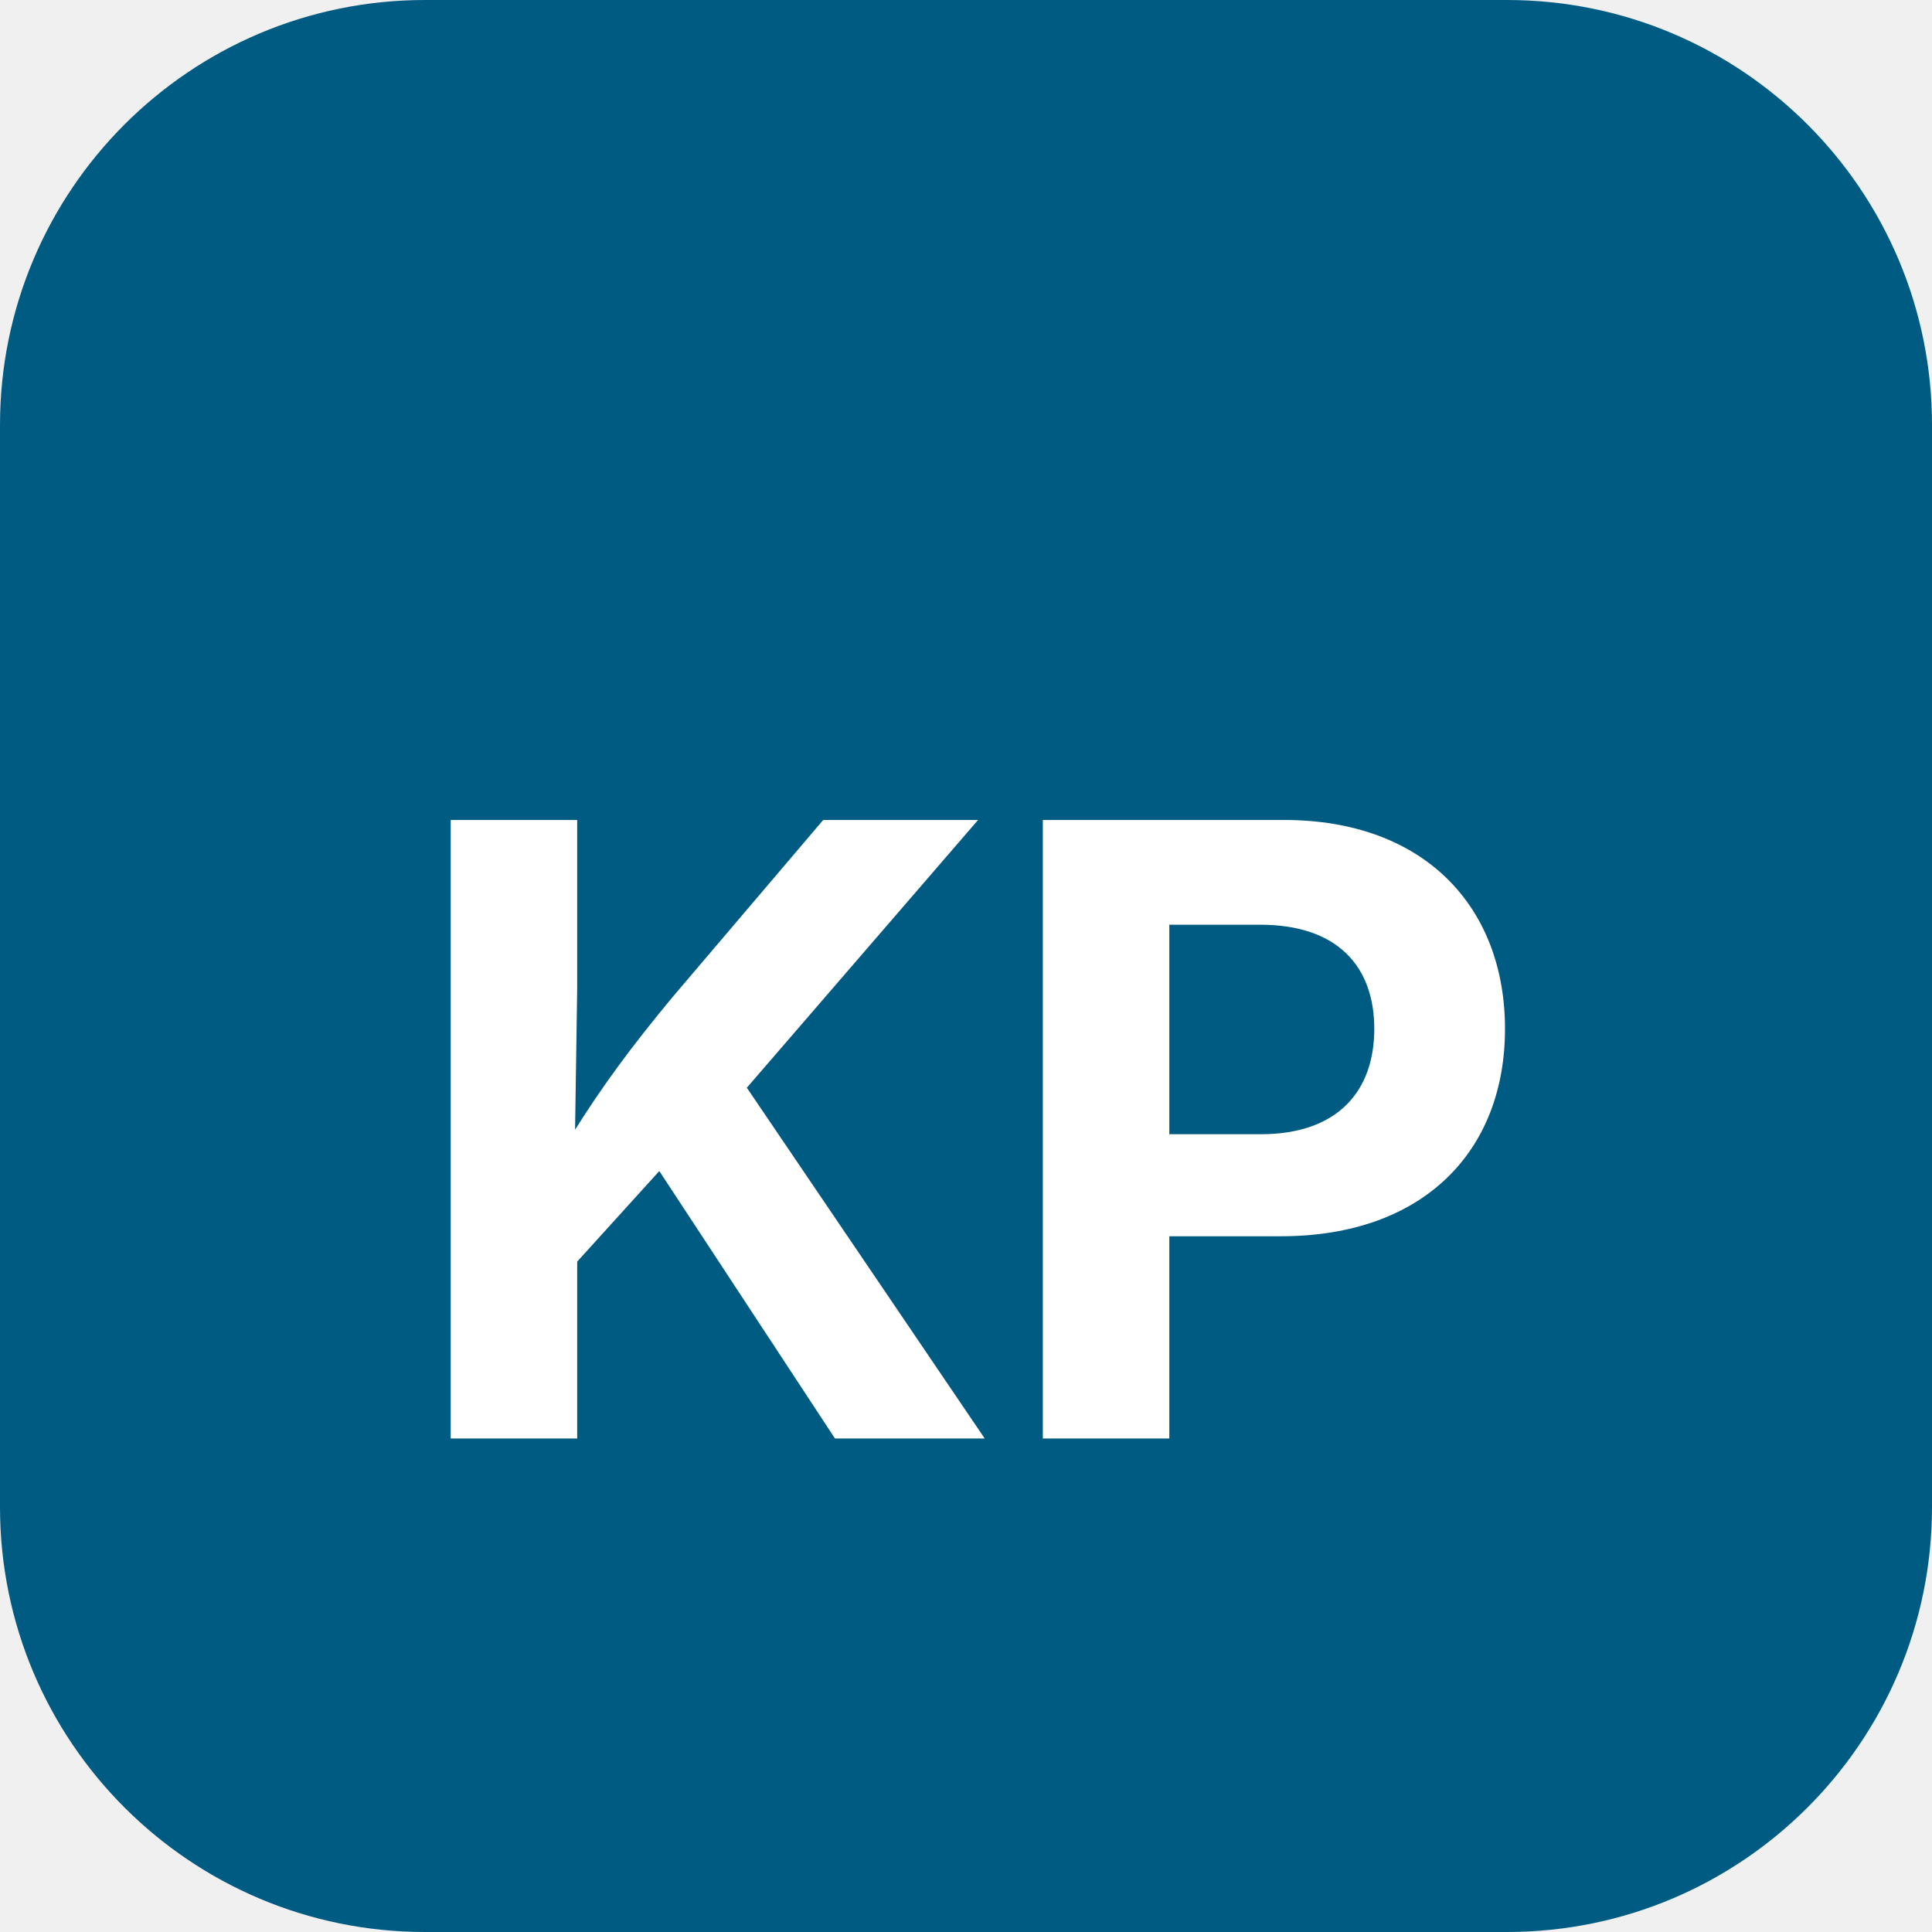
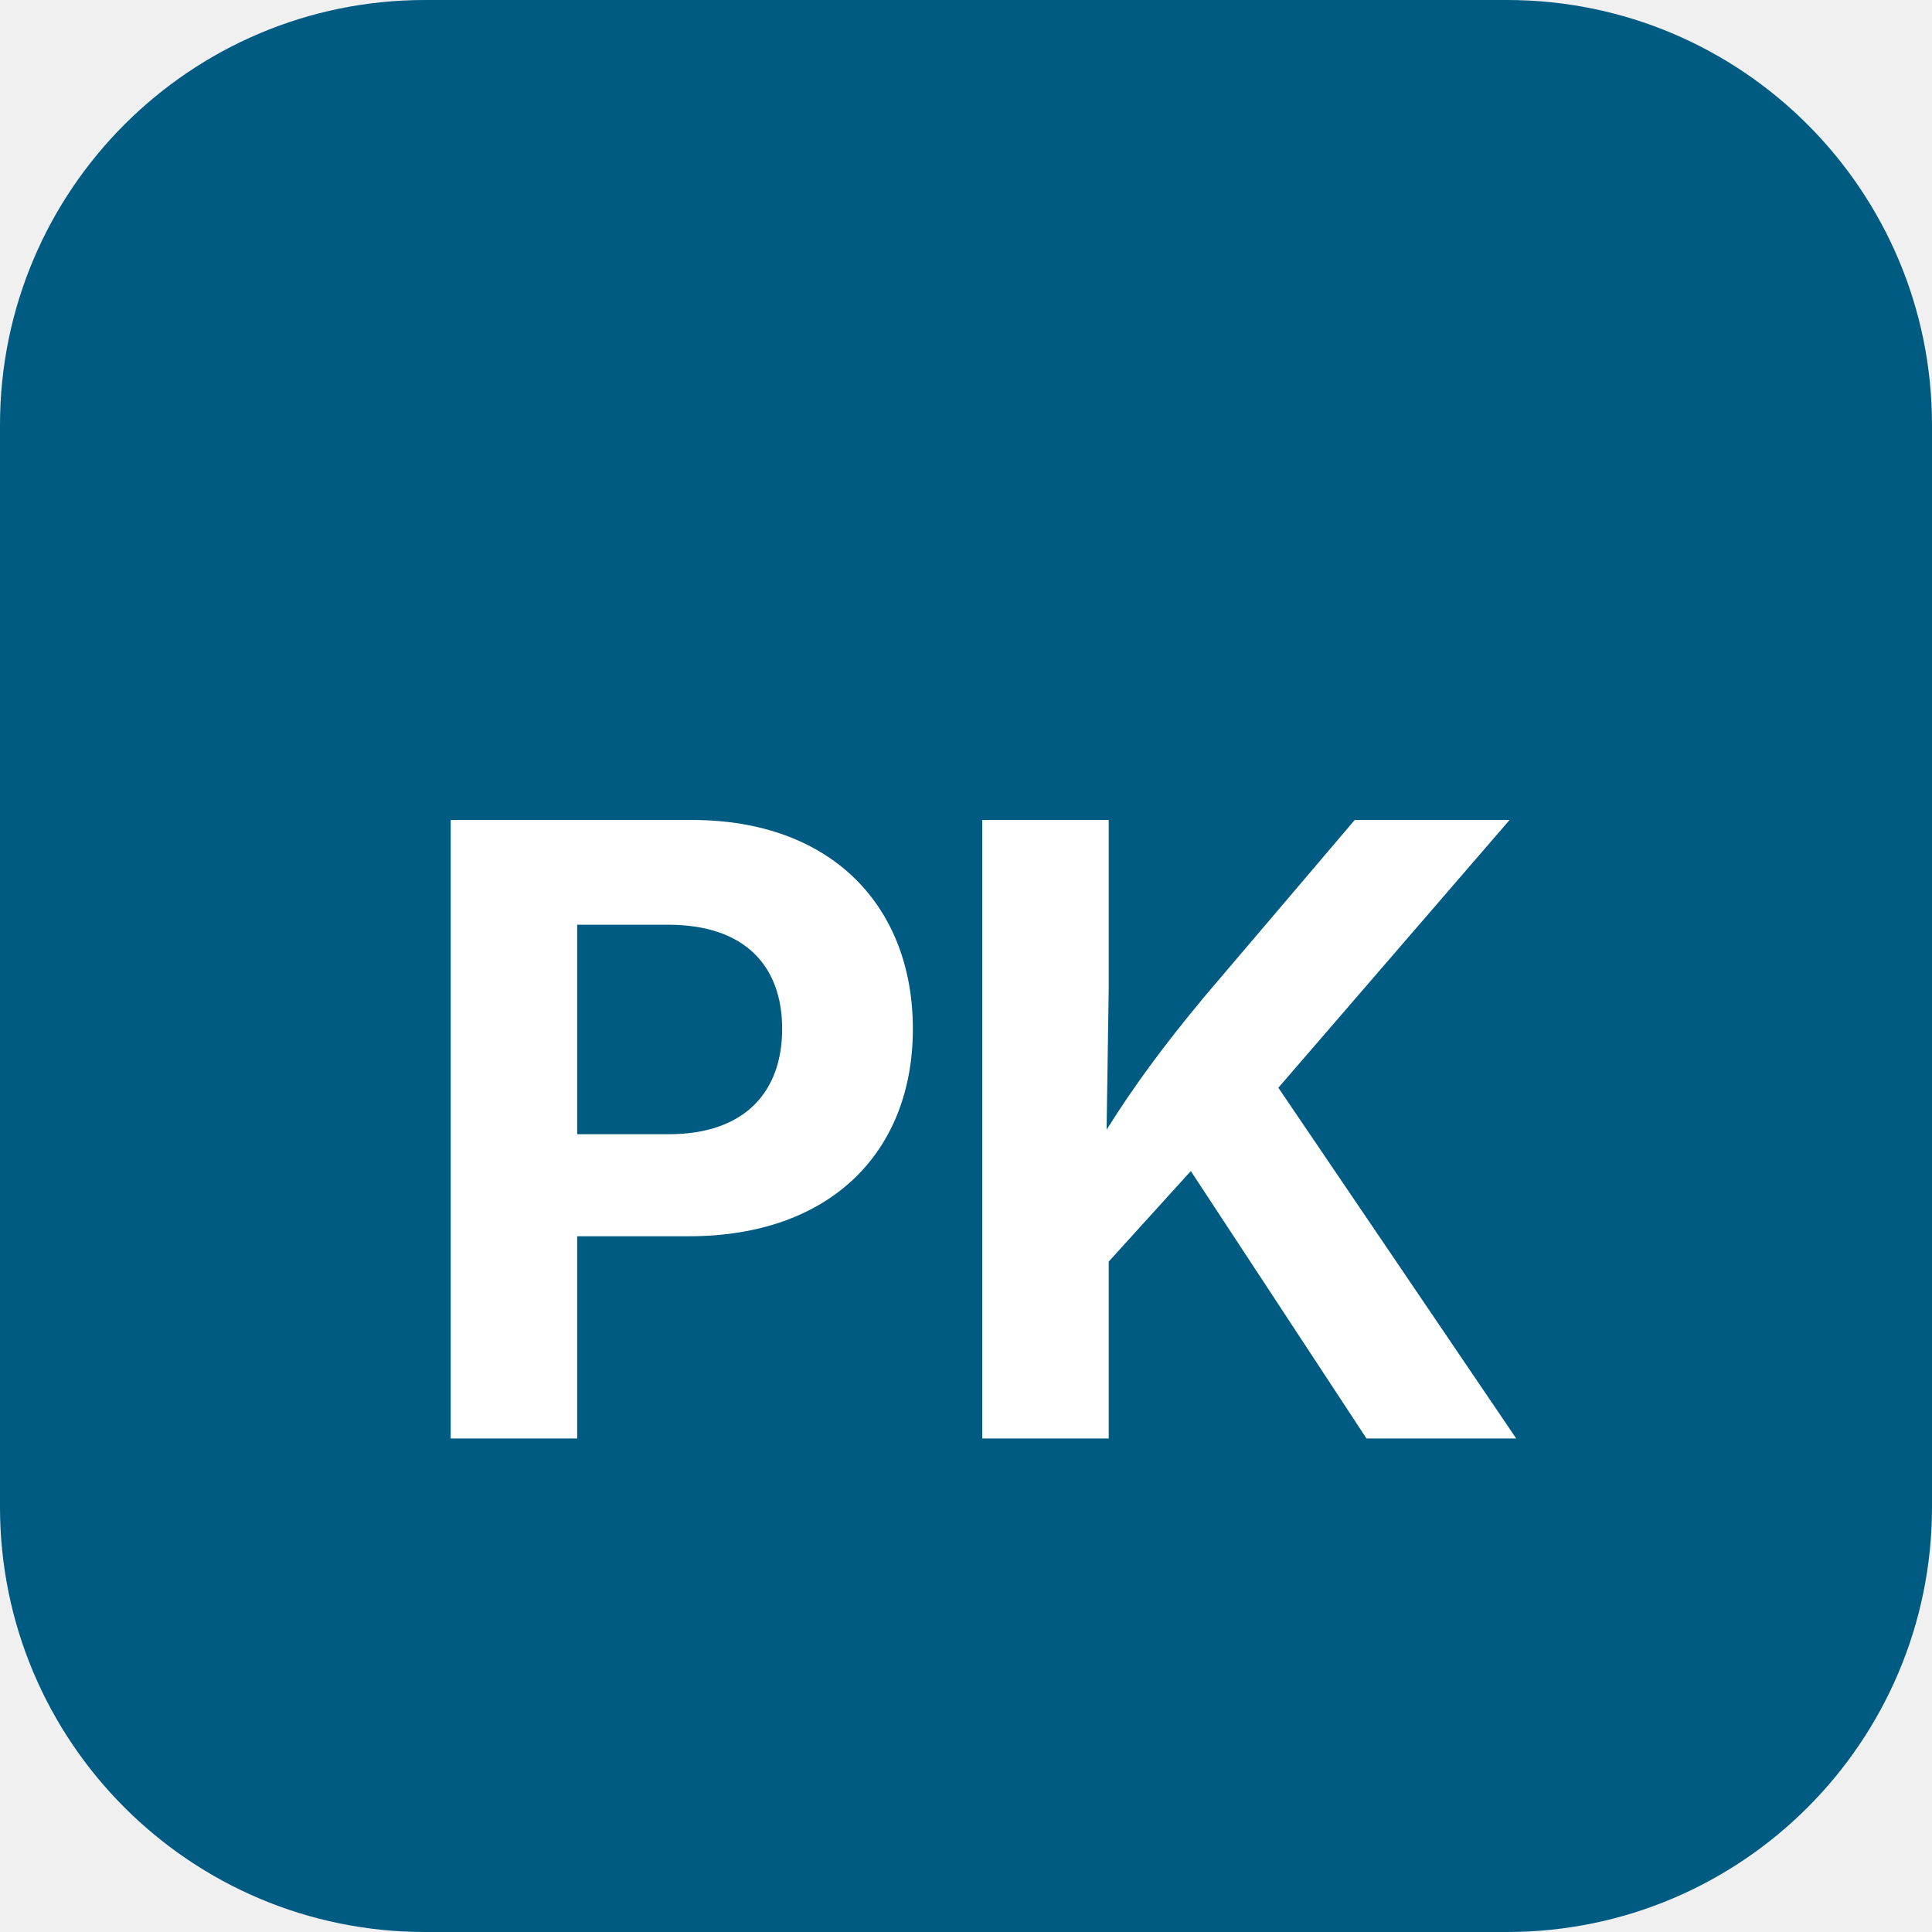
<svg xmlns="http://www.w3.org/2000/svg" viewBox="0 0 100 100">
  <rect width="100" height="100" rx="22" fill="#005b82" />
-   <text x="50" y="58" dominant-baseline="middle" text-anchor="middle" fill="#ffffff" font-family="'Montserrat', -apple-system, sans-serif" font-weight="700" font-size="44" letter-spacing="-1">KP</text>
+   <text x="50" y="58" dominant-baseline="middle" text-anchor="middle" fill="#ffffff" font-family="'Montserrat', -apple-system, sans-serif" font-weight="700" font-size="44" letter-spacing="-1">PK</text>
</svg>
